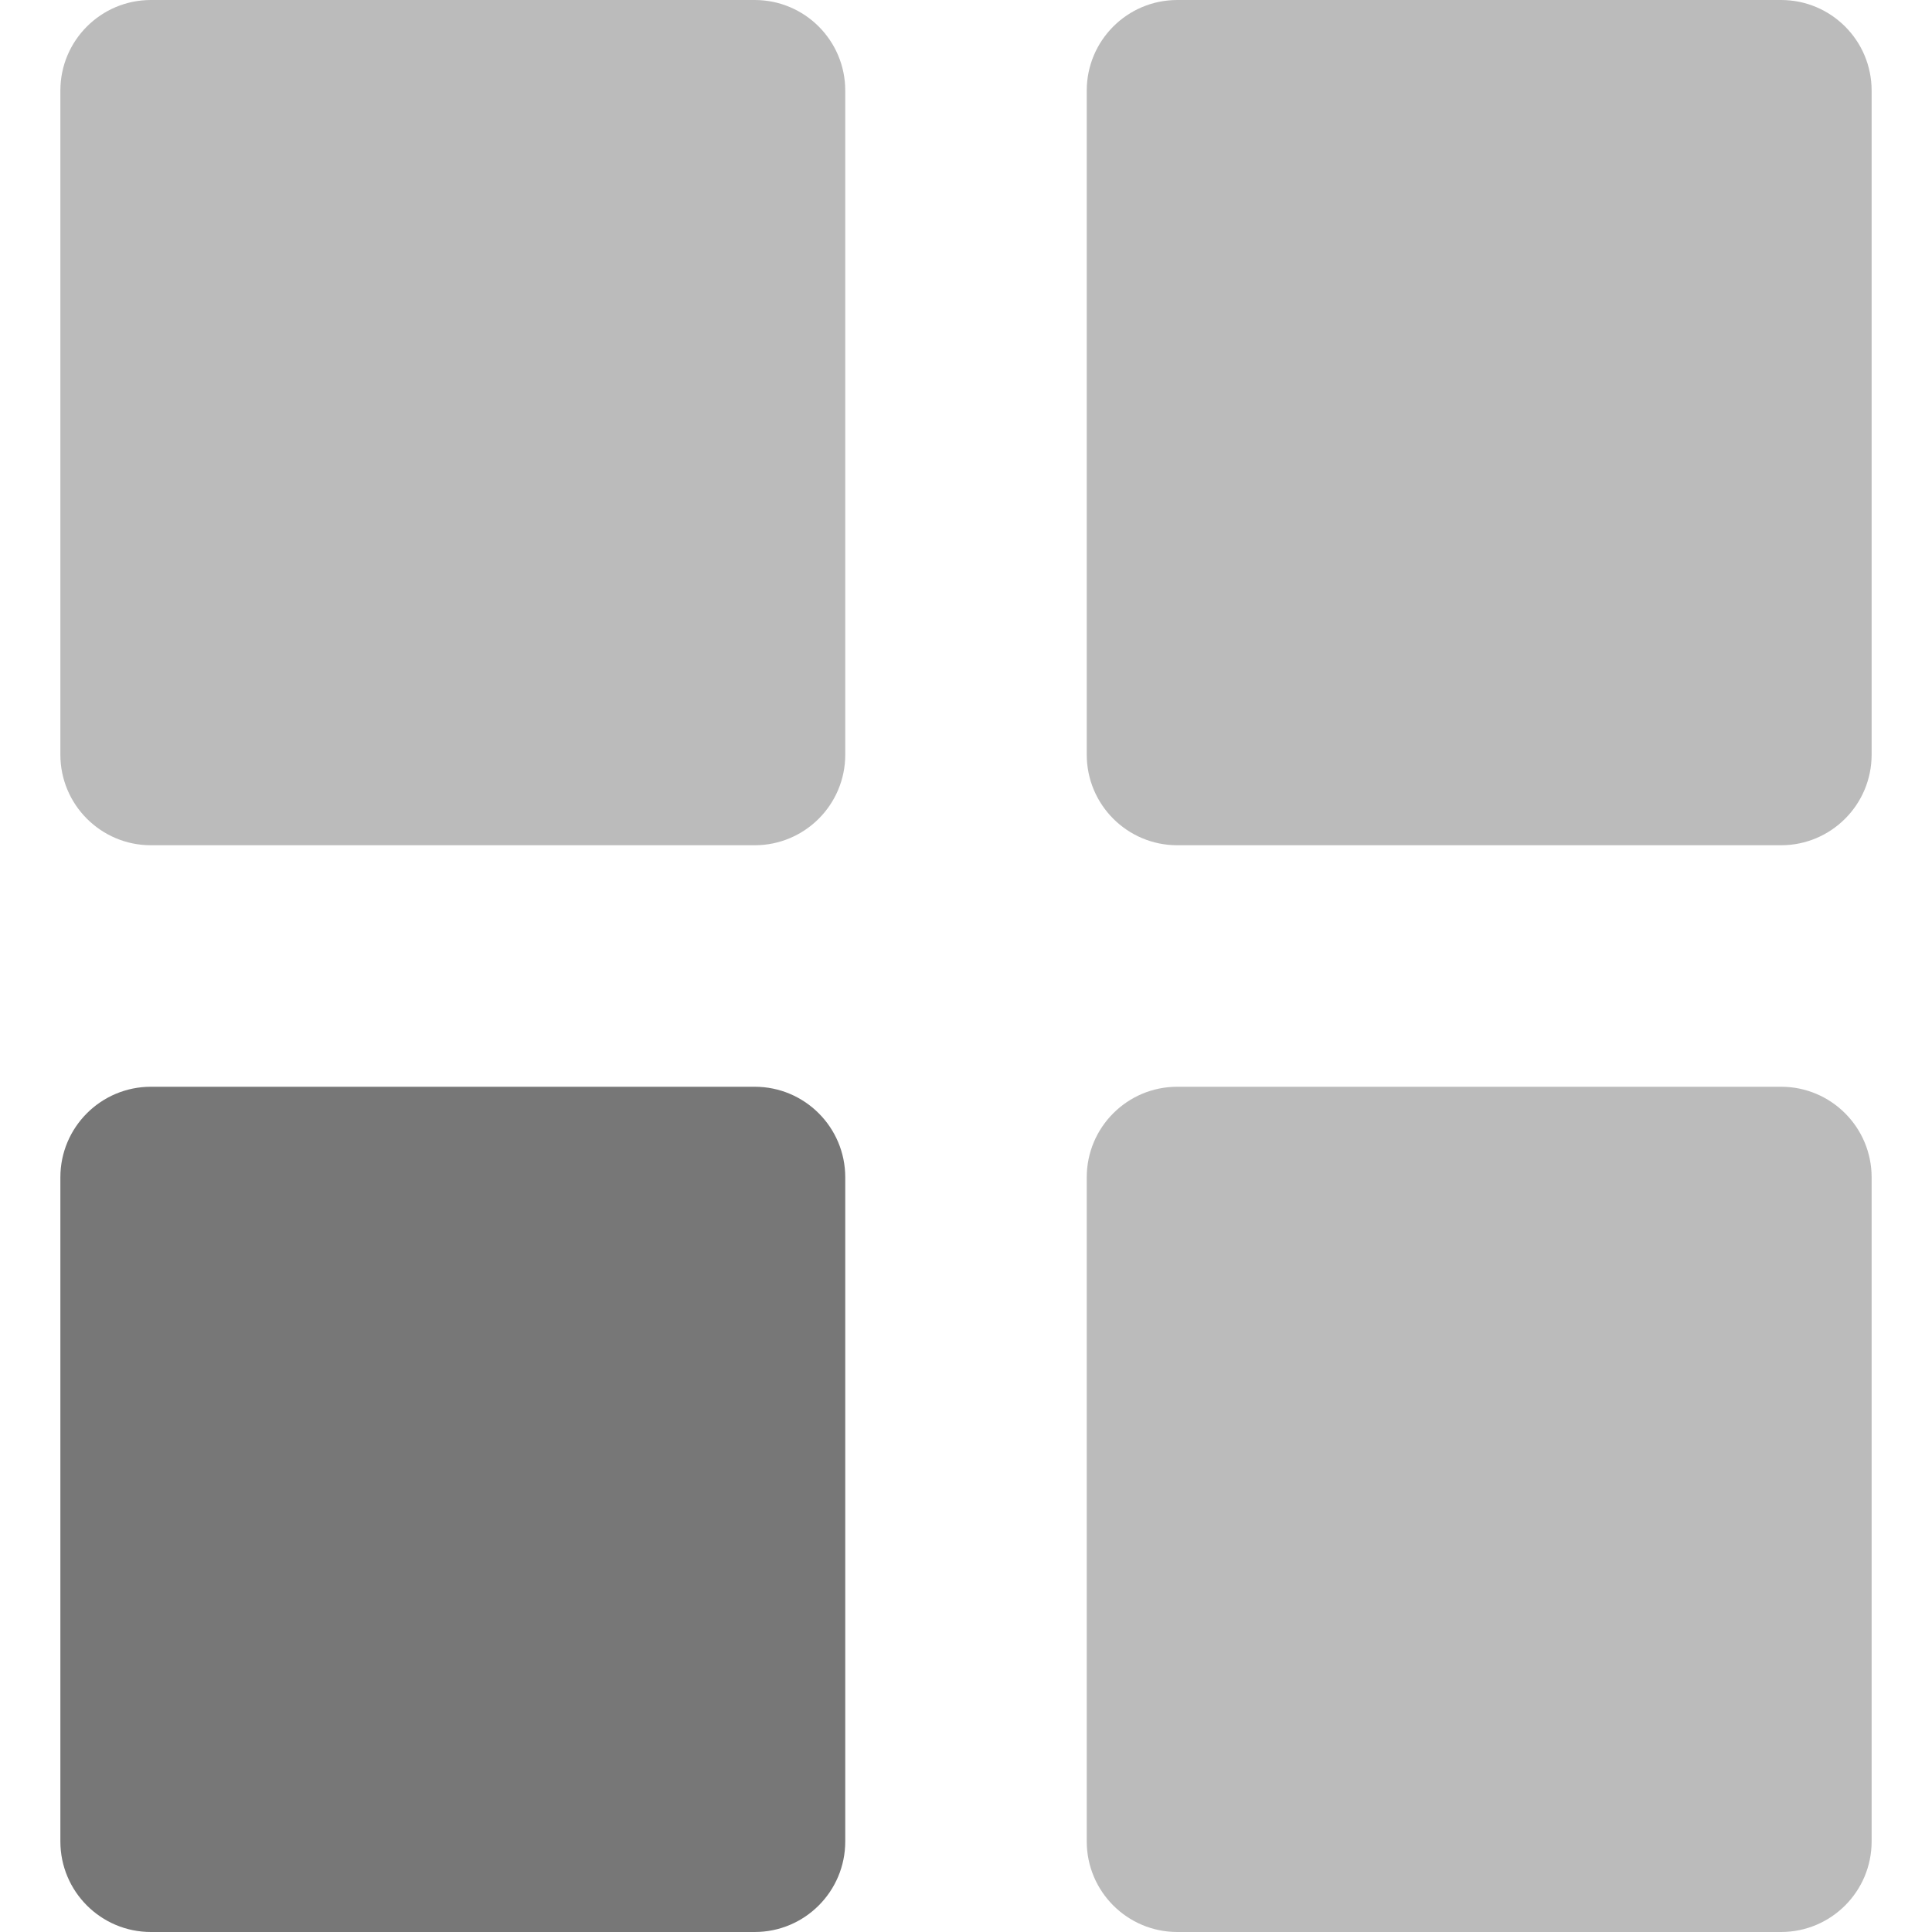
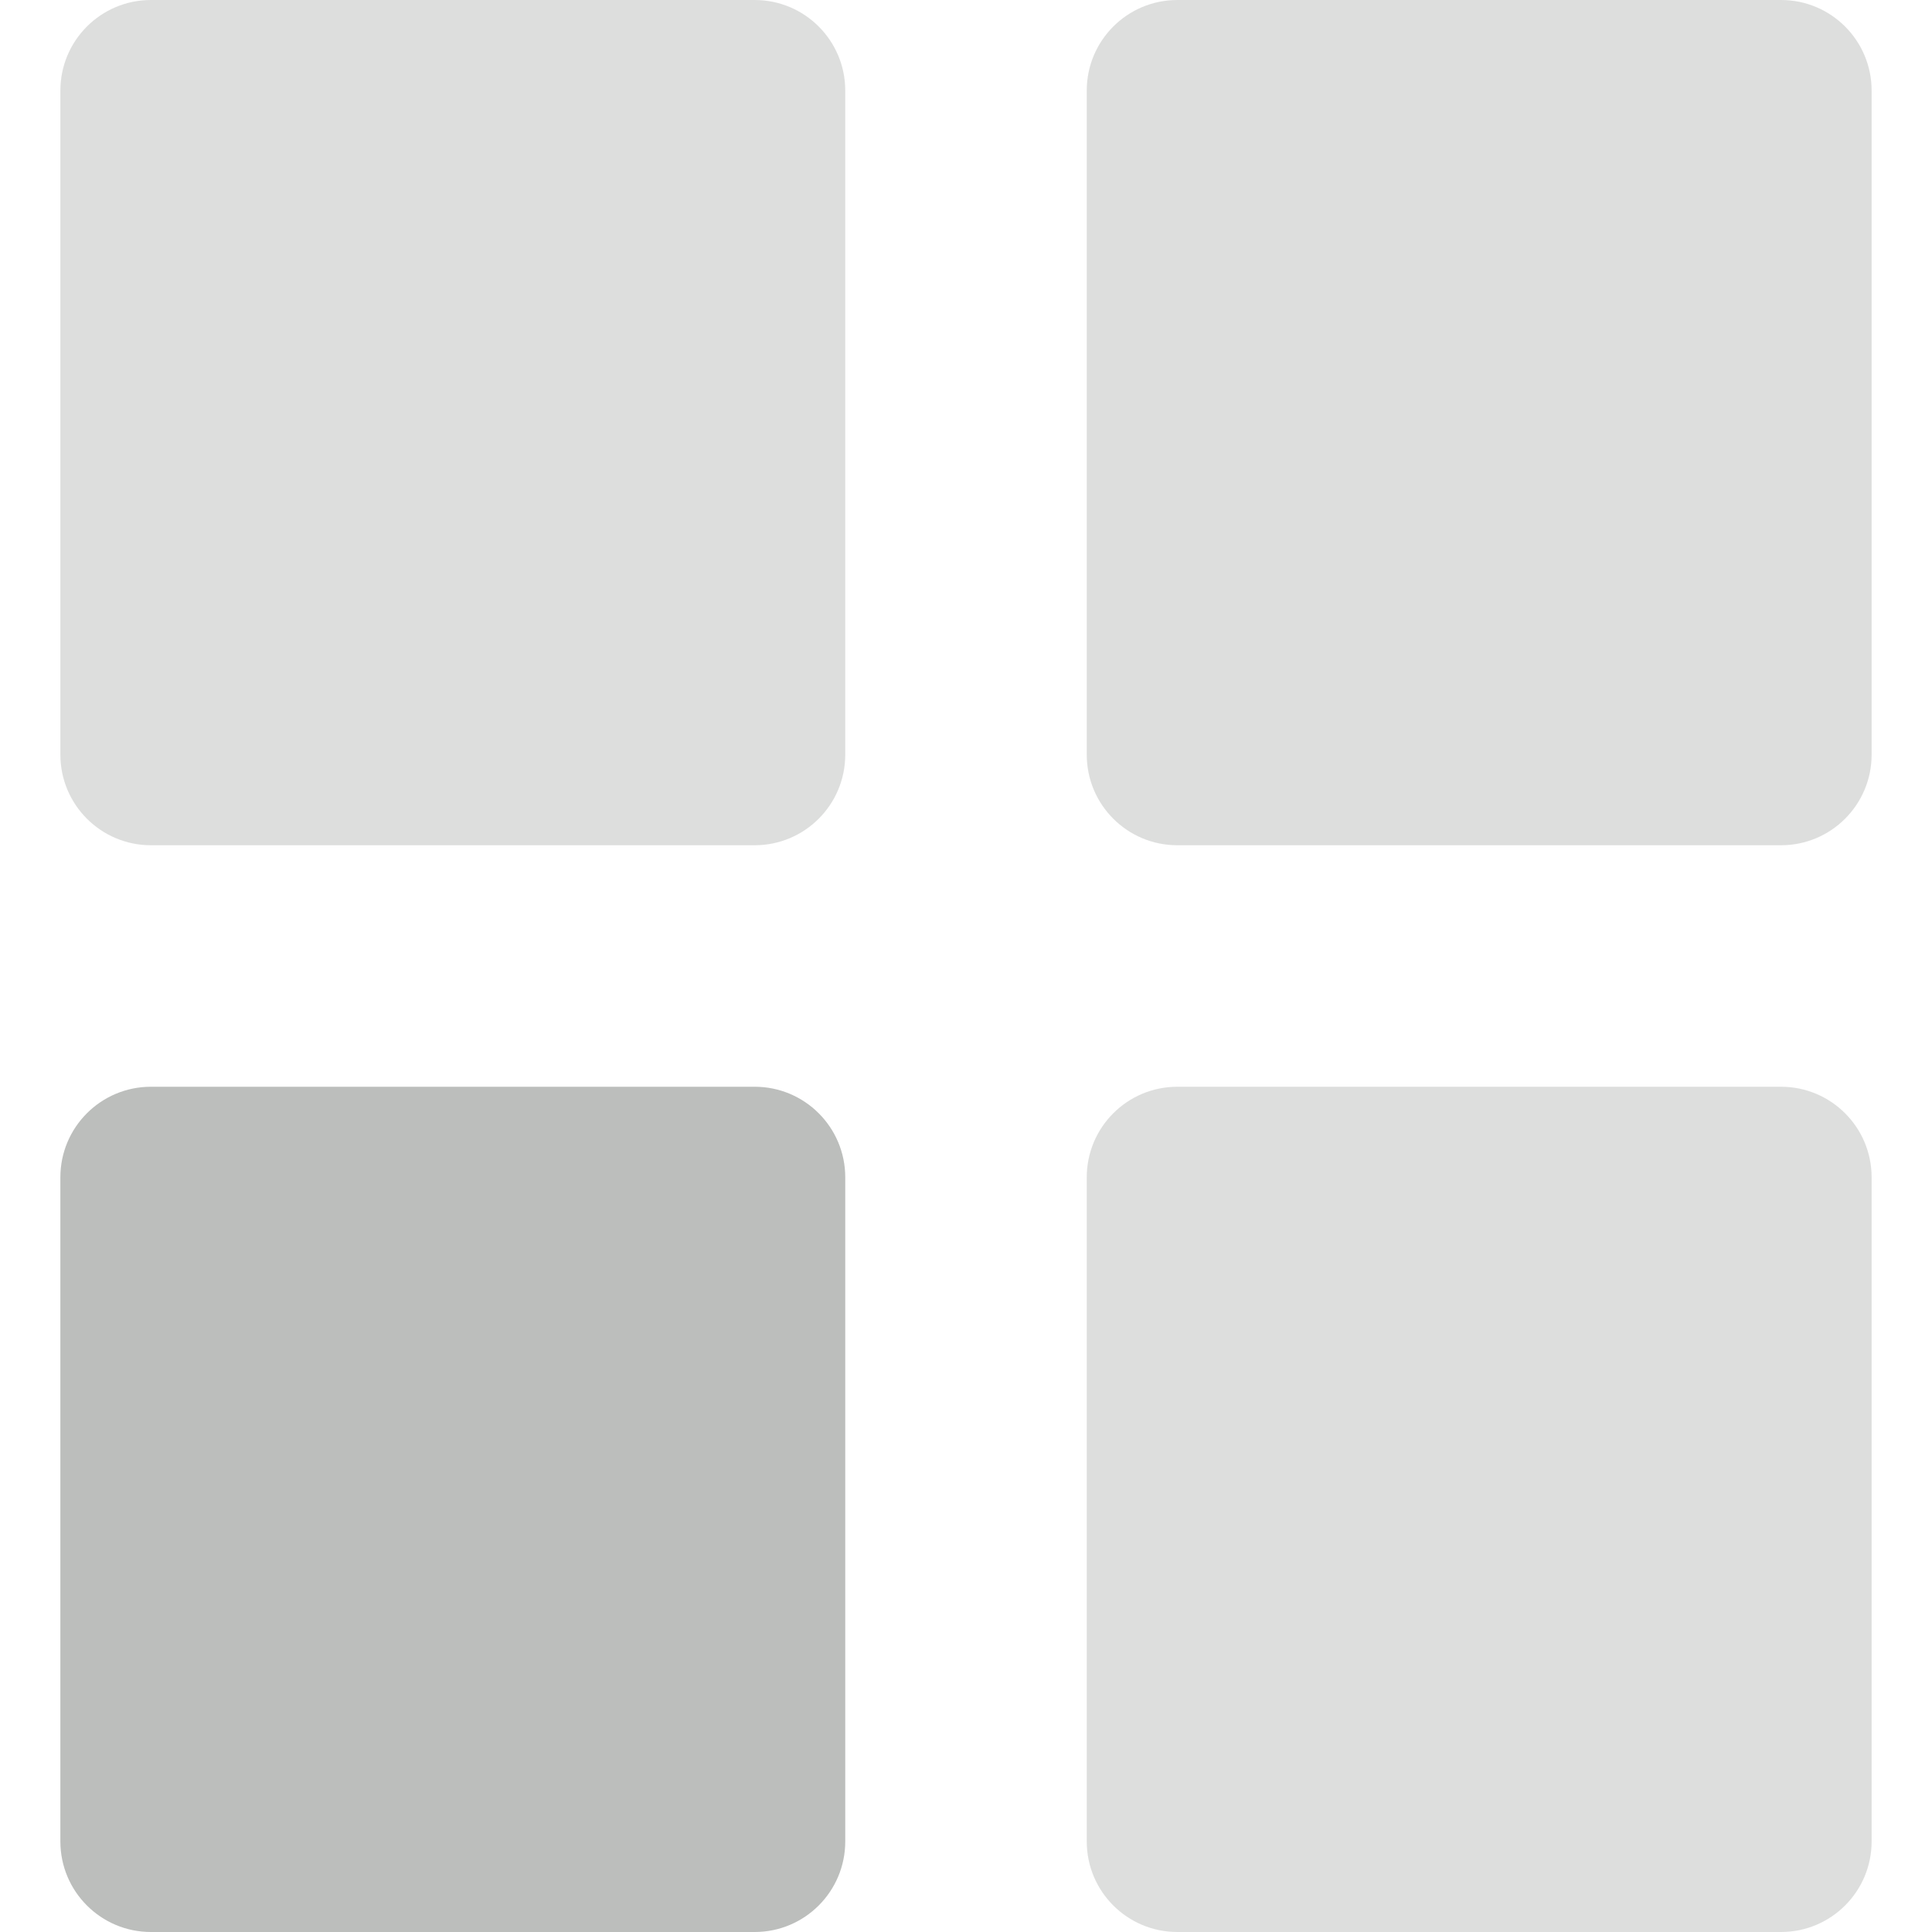
<svg xmlns="http://www.w3.org/2000/svg" width="64" height="64" version="1.1" viewBox="0 0 64 64">
-   <rect x="2" y="0" width="26" height="28" rx="3" ry="3" fill="#777777" opacity="0.5" />
-   <rect x="36" y="0" width="26" height="28" rx="3" ry="3" fill="#777777" opacity="0.5" />
-   <rect x="2" y="36" width="26" height="28" rx="3" ry="3" fill="#777777" />
-   <rect x="36" y="36" width="26" height="28" rx="3" ry="3" fill="#777777" opacity="0.5" />
+   <rect x="2" y="0" width="26" height="28" rx="3" ry="3" fill="#bcbebc" opacity="0.5" />
+   <rect x="36" y="0" width="26" height="28" rx="3" ry="3" fill="#bcbebc" opacity="0.5" />
+   <rect x="2" y="36" width="26" height="28" rx="3" ry="3" fill="#bcbebc" />
+   <rect x="36" y="36" width="26" height="28" rx="3" ry="3" fill="#bcbebc" opacity="0.5" />
</svg>
